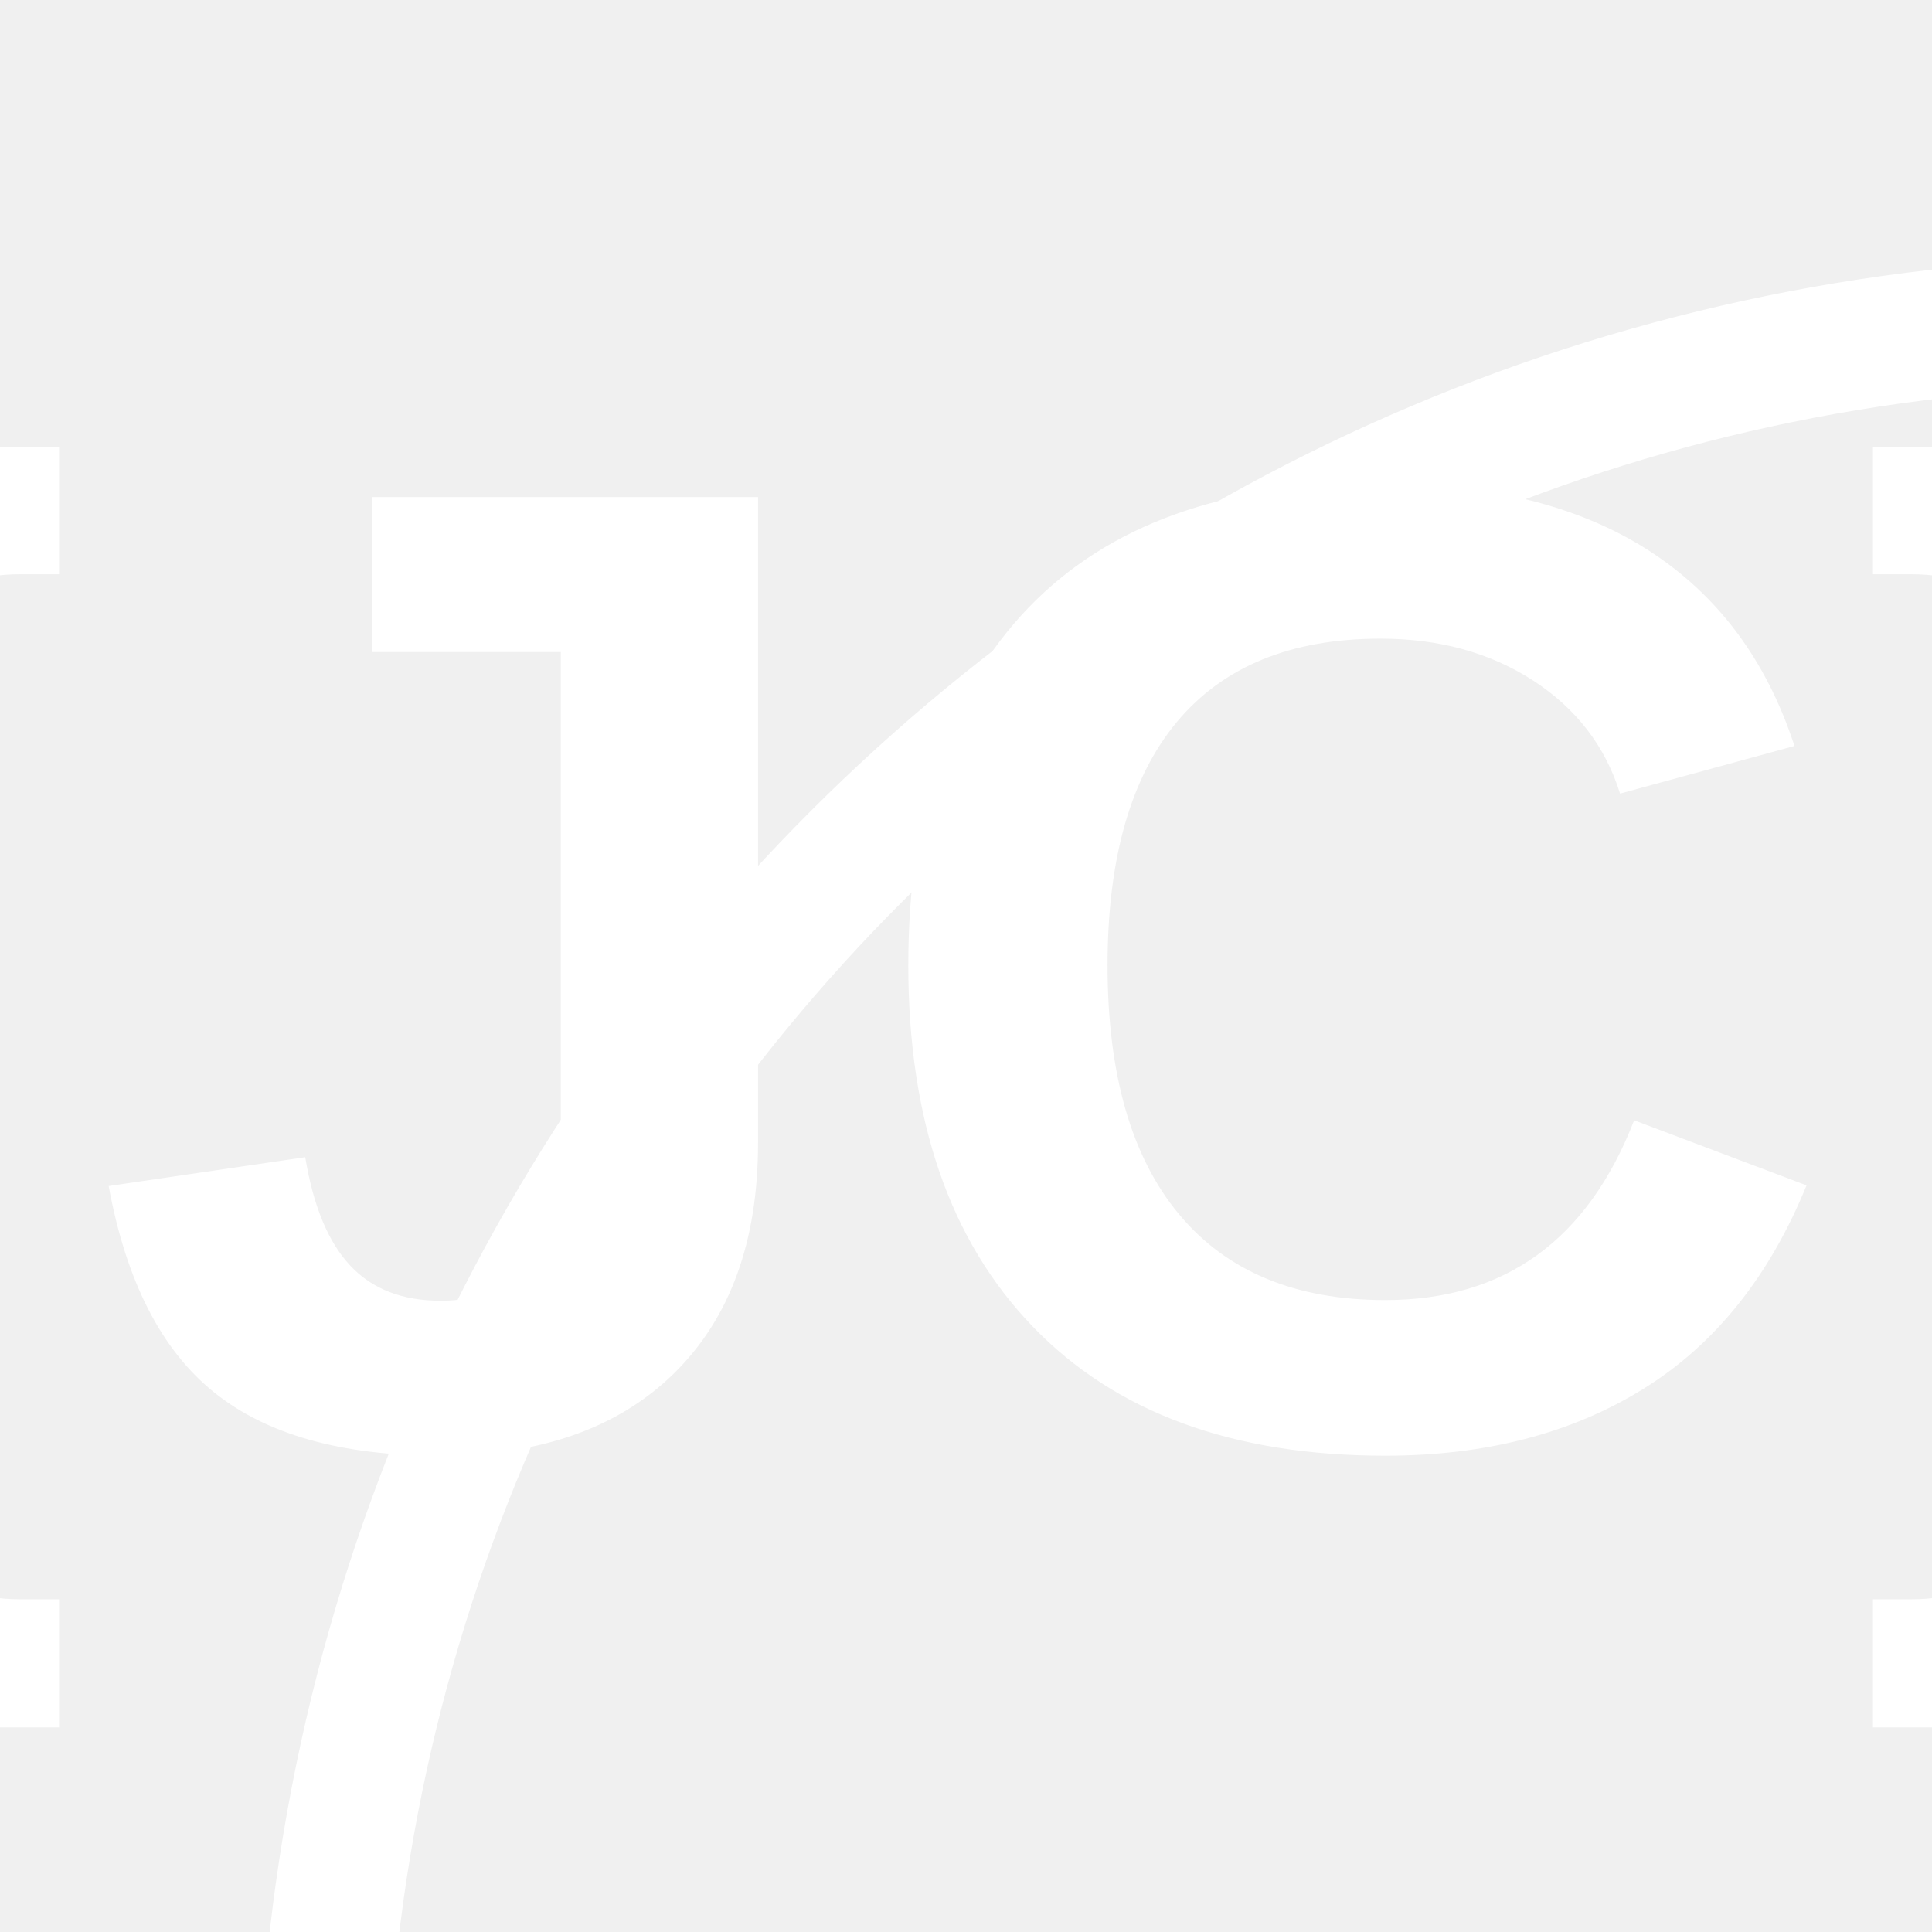
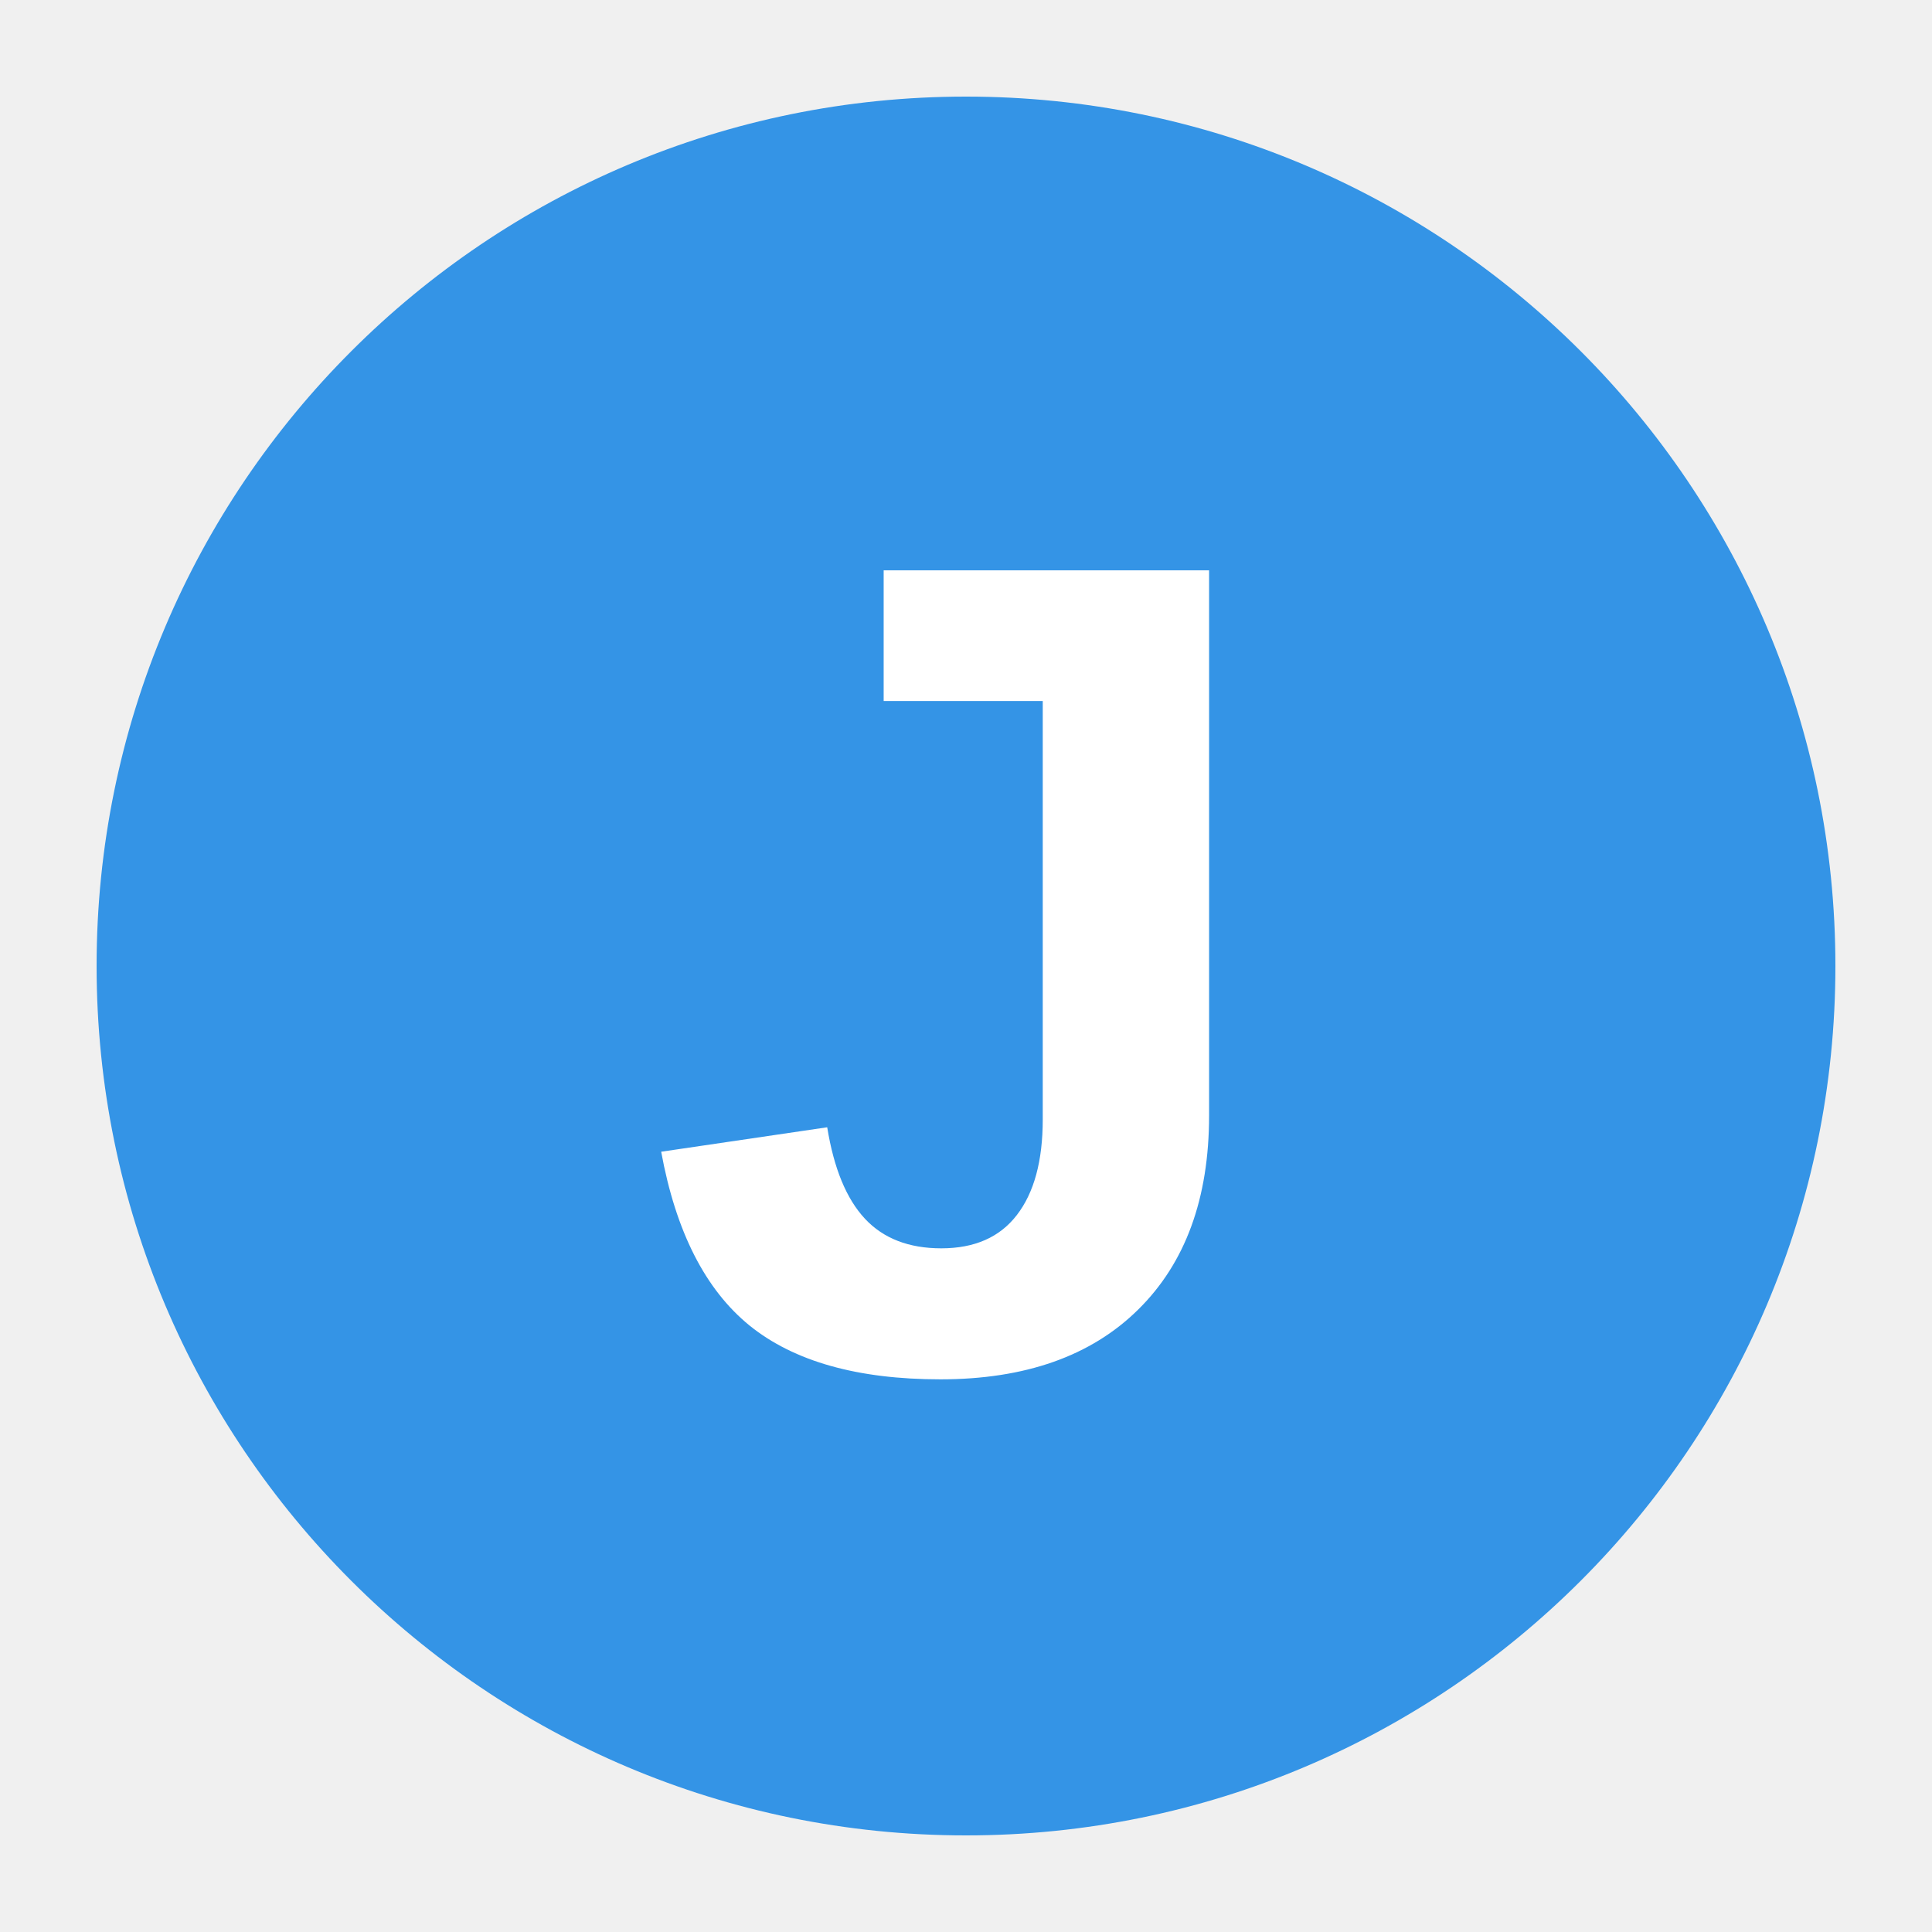
- <svg xmlns="http://www.w3.org/2000/svg" viewBox="0 0 90 90" width="40" height="40">
-   <defs>
-     <filter id="shadow" x="-50%" y="-50%" width="200%" height="200%">
-       <feDropShadow dx="0" dy="4" stdDeviation="6" flood-color="rgba(0, 0, 0, 0.3)" />
-     </filter>
-   </defs>
-   <circle cx="100" cy="100" r="95" fill="url(#gradient)" filter="url(#shadow)" />
-   <circle cx="100" cy="100" r="85" fill="none" stroke="#ffffff" stroke-width="6" />
-   <text x="50%" y="50%" text-anchor="middle" dominant-baseline="central" font-family="Arial, sans-serif" font-size="64" font-weight="bold" fill="#ffffff">
-         {JC}
+ <svg xmlns="http://www.w3.org/2000/svg" viewBox="0 0 100 100">
+   <circle cx="50" cy="50" r="45" fill="#3494E6" />
+   <text x="50%" y="50%" text-anchor="middle" dominant-baseline="central" font-family="Arial, sans-serif" font-size="60" font-weight="bold" fill="#ffffff">
+         J
    </text>
</svg>
